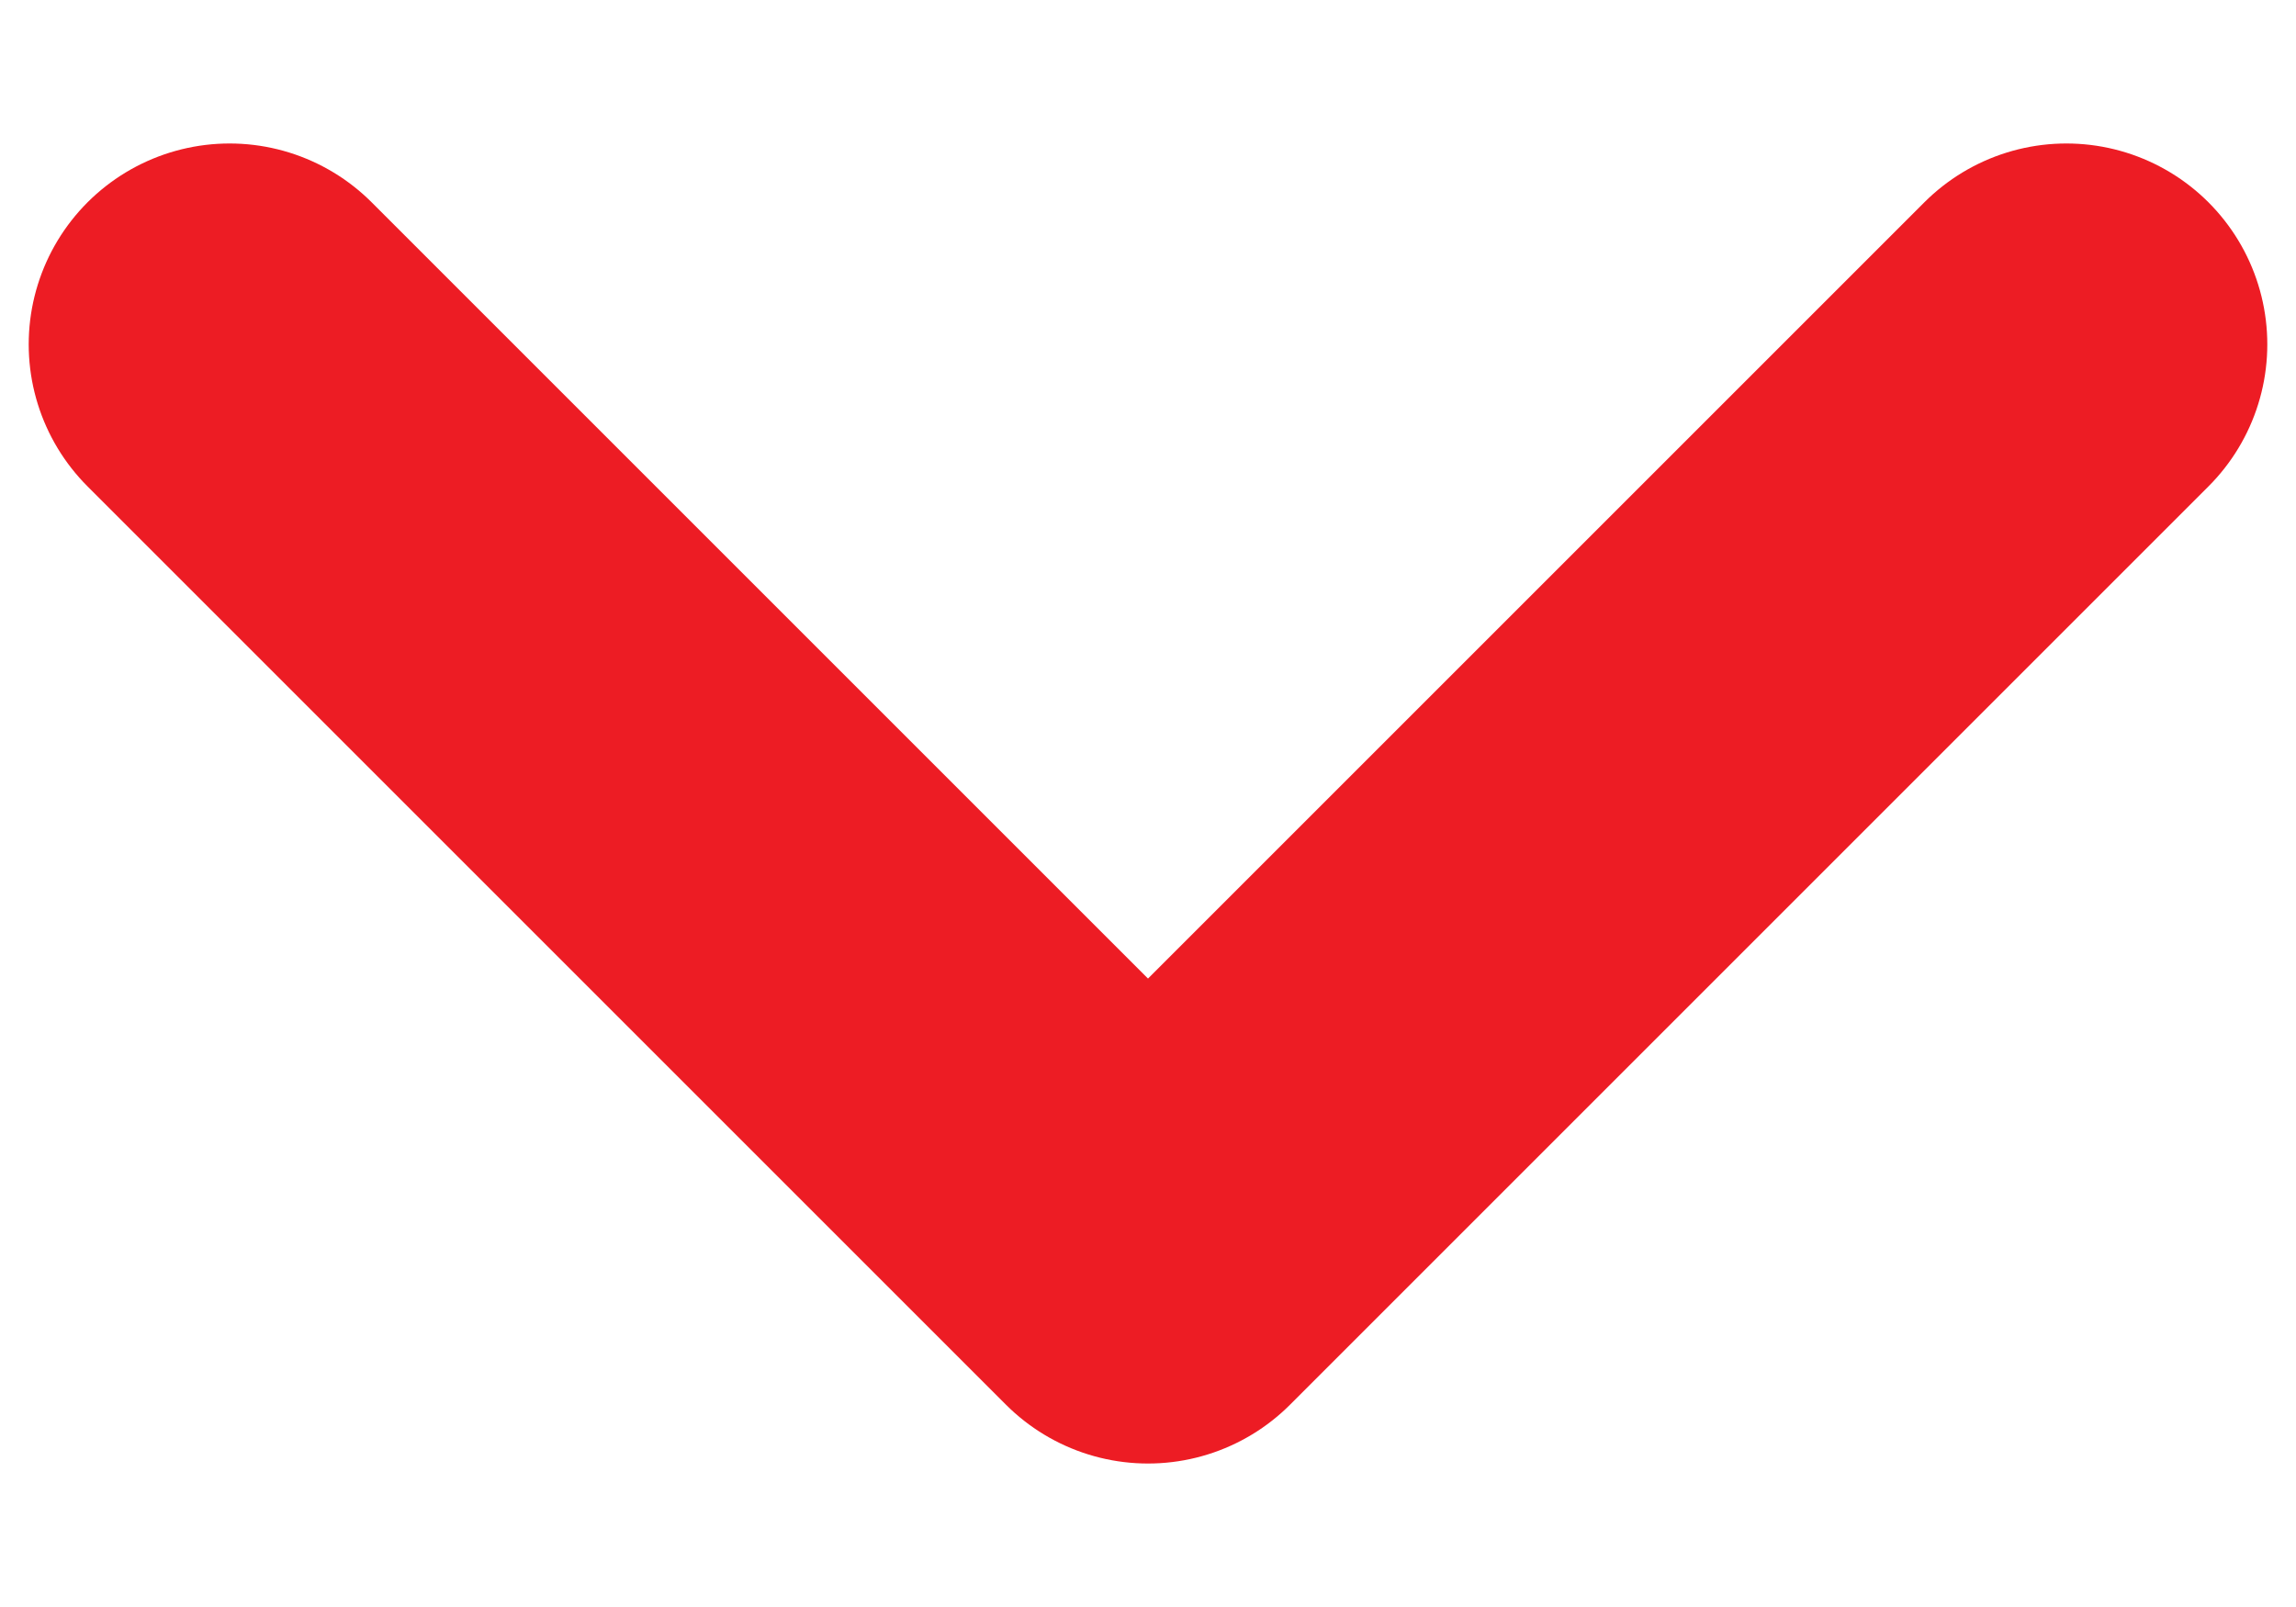
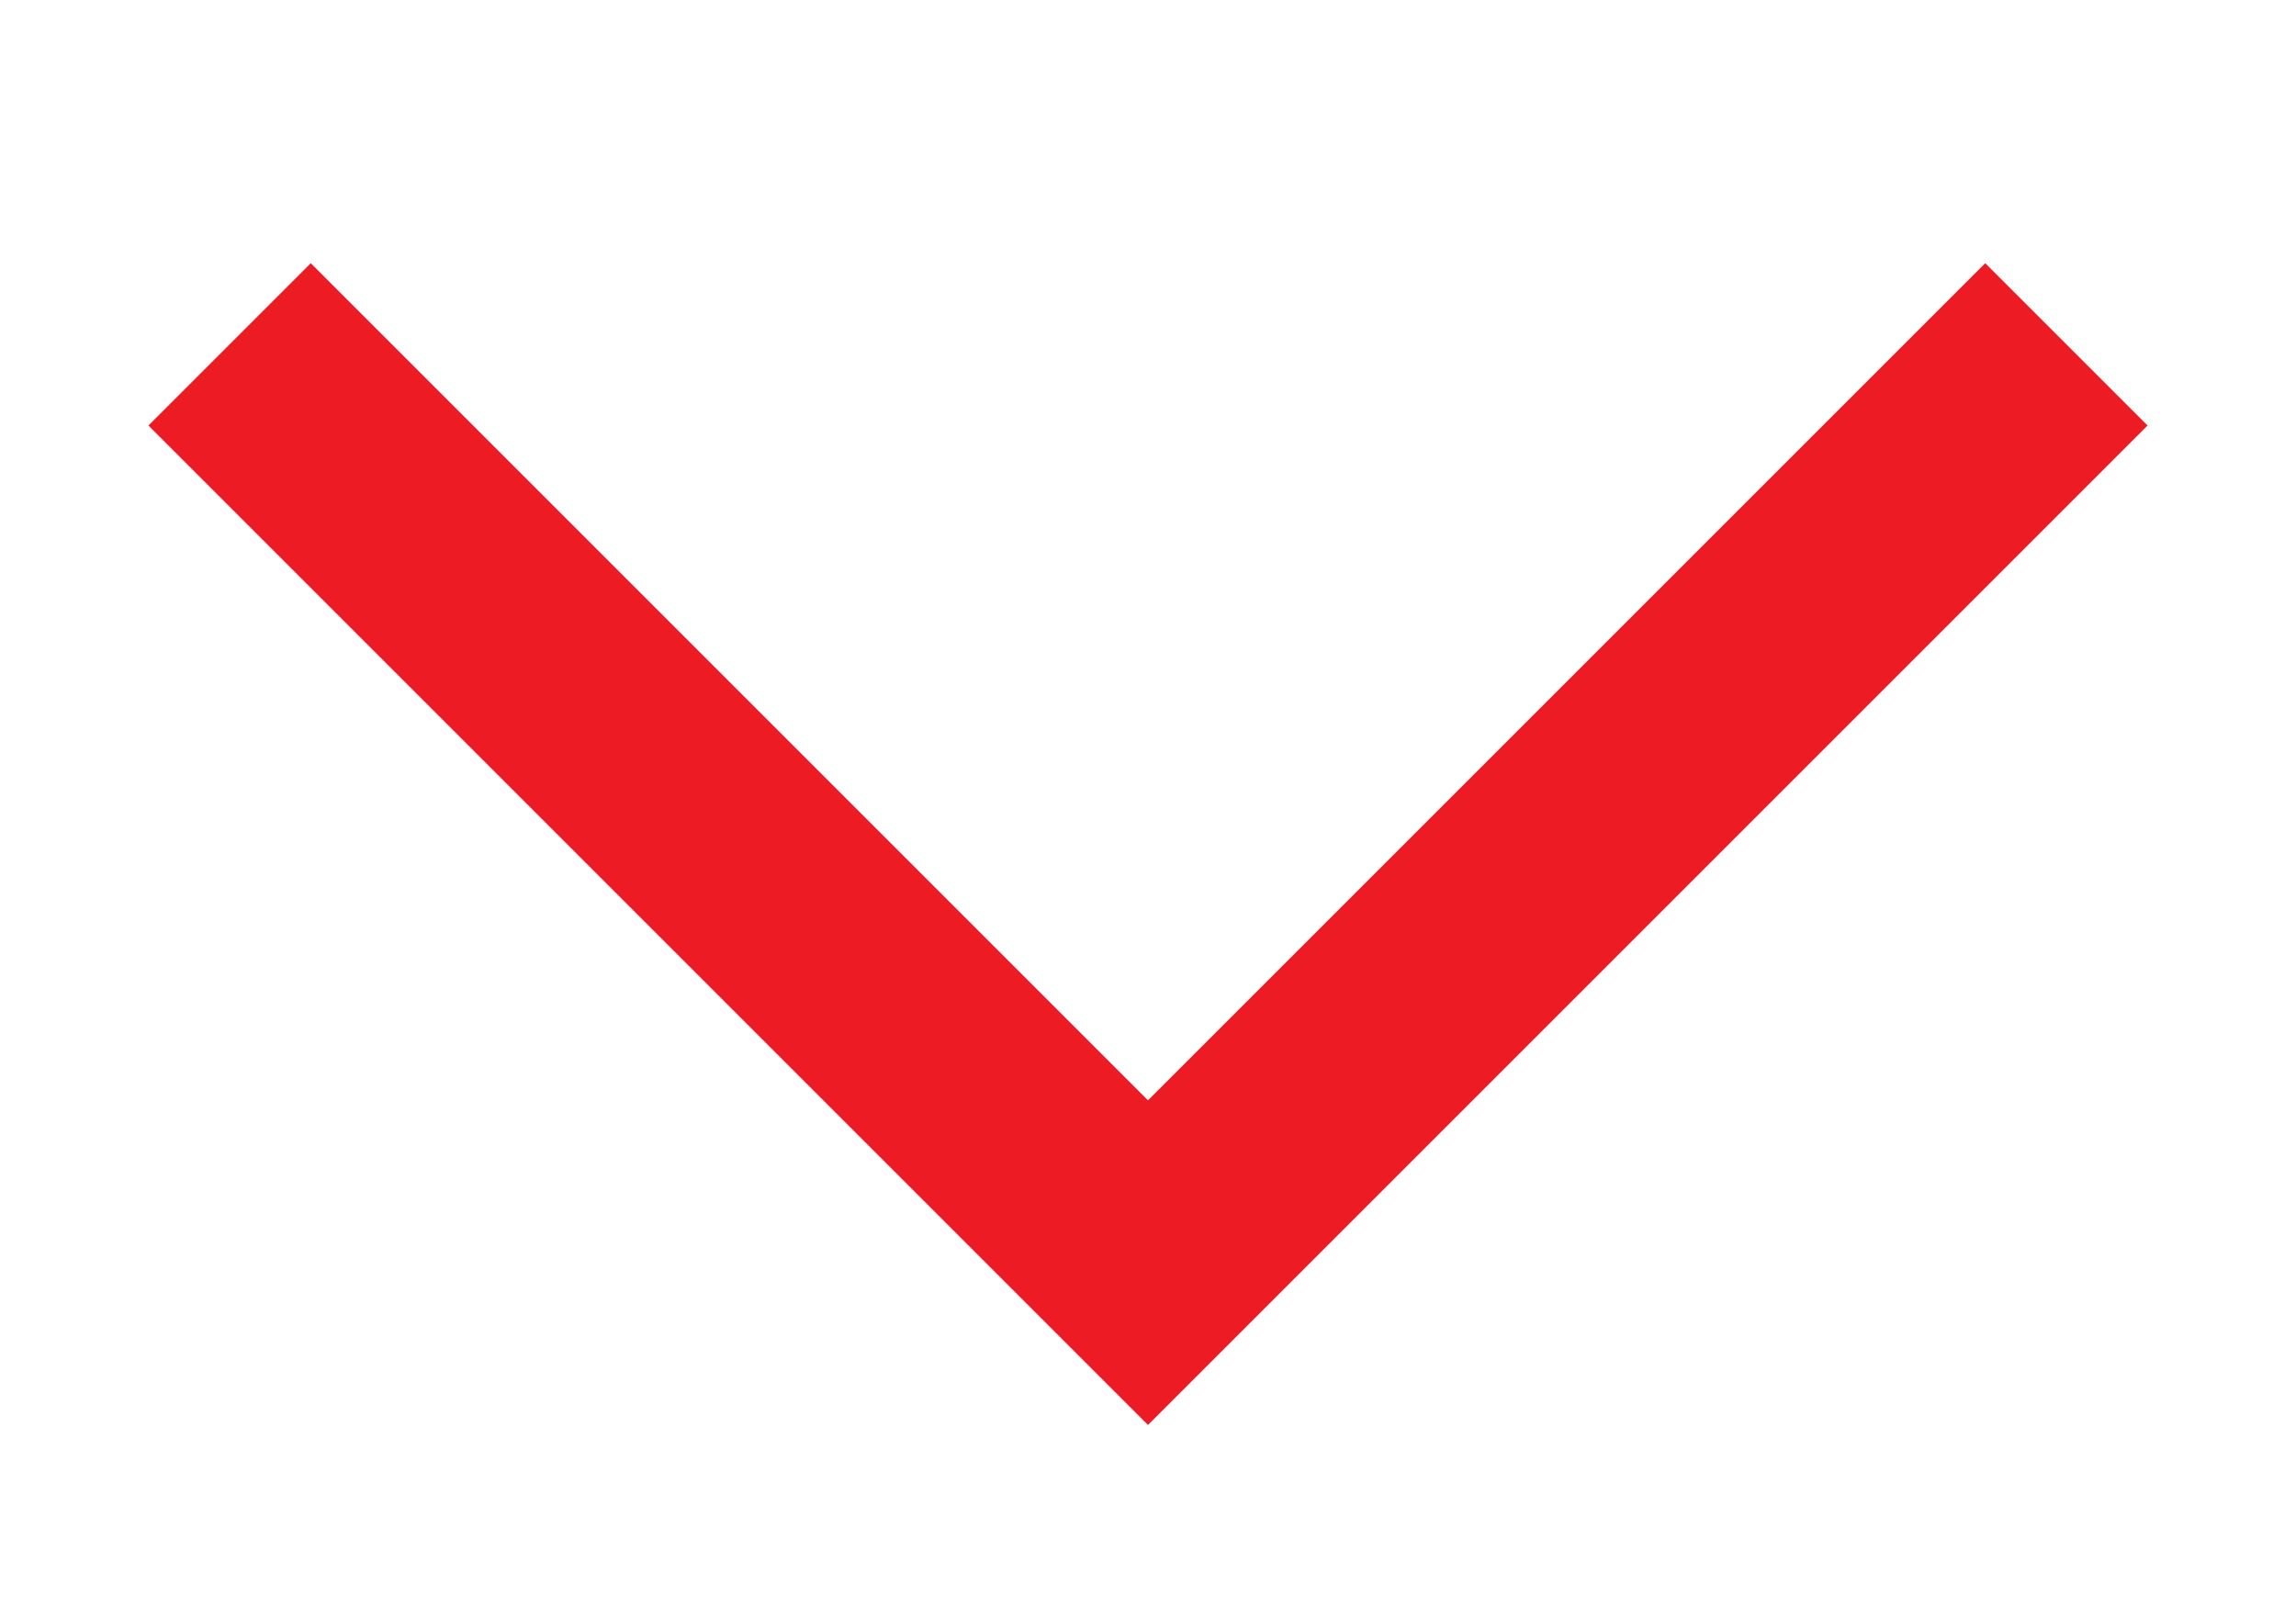
<svg xmlns="http://www.w3.org/2000/svg" width="10" height="7" viewBox="0 0 10 7" fill="none">
-   <path d="M1 1.5L5 5.5L9 1.5" stroke="#ED1C24" stroke-width="1.75" stroke-linecap="round" stroke-linejoin="round" />
+   <path d="M1 1.5L5 5.5L9 1.5" stroke="#ED1C24" strokeWidth="1.75" strokeLinecap="round" strokeLinejoin="round" />
</svg>
